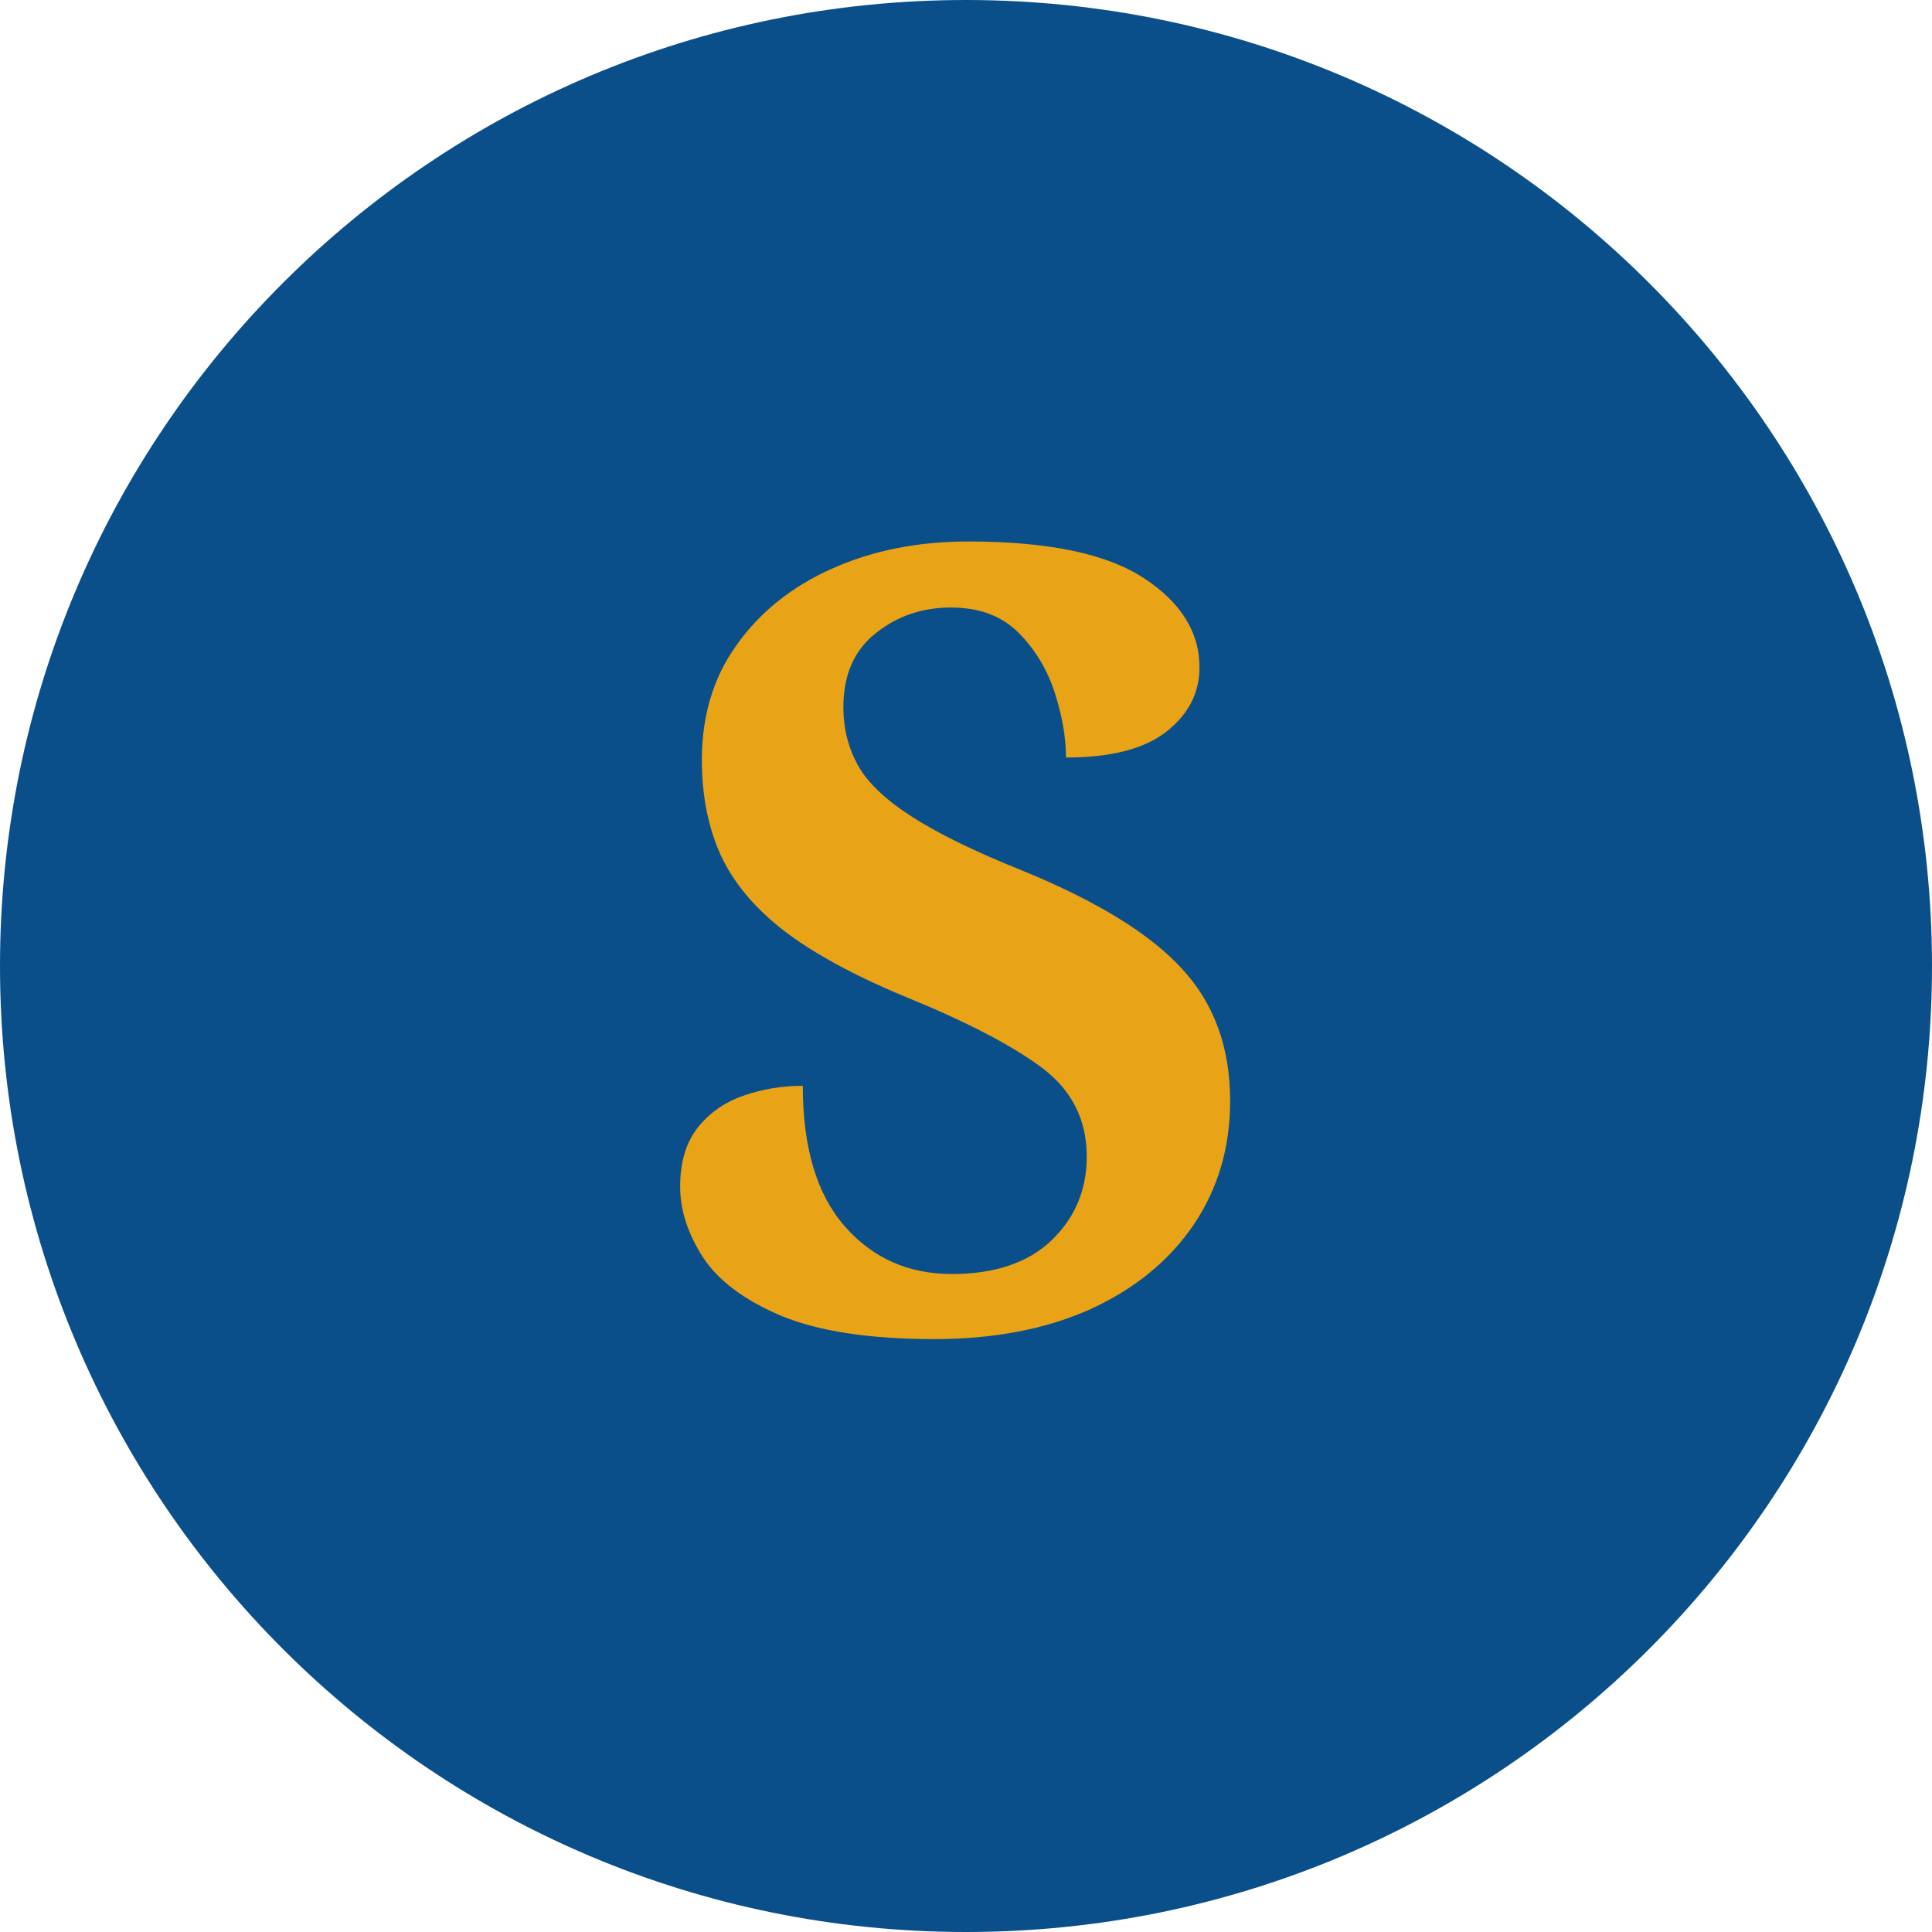
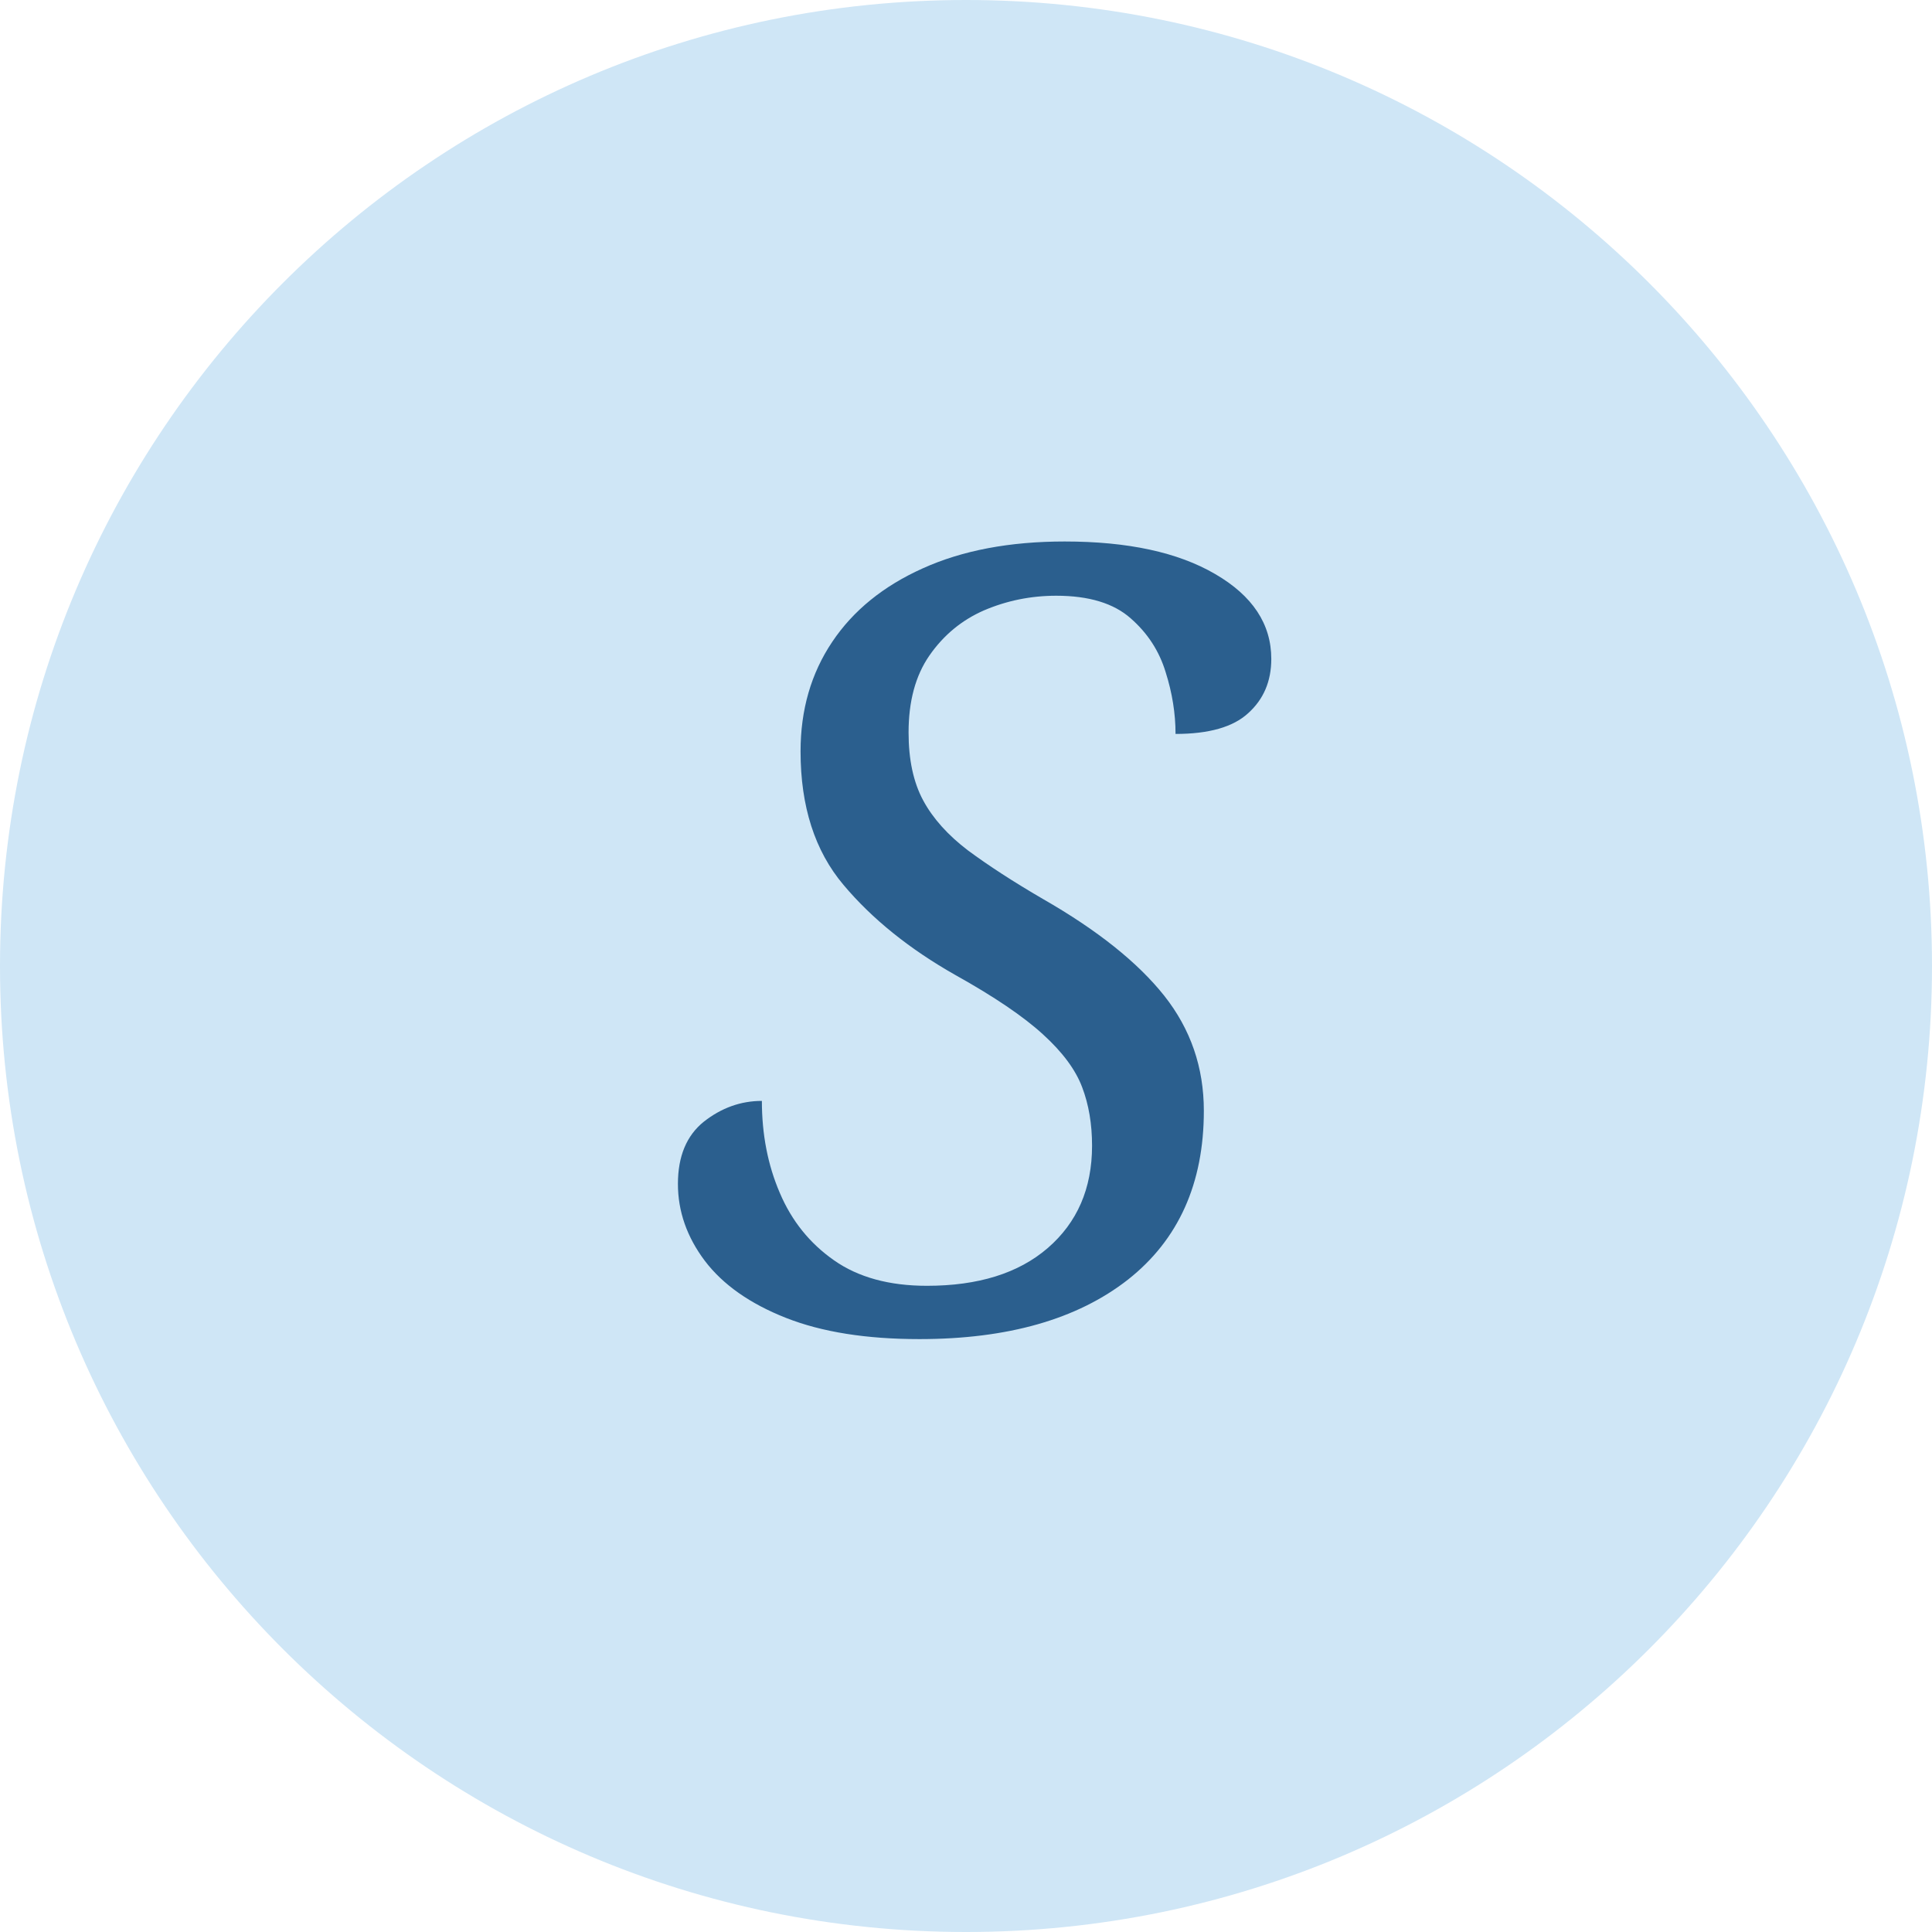
<svg xmlns="http://www.w3.org/2000/svg" viewBox="0 0 64 64">
-   <circle cx="32" cy="32" r="32" fill="#0b4f8a" />
-   <text x="32" y="44" text-anchor="middle" font-family="Georgia,serif" font-weight="700" font-size="36" fill="#e8a317">S</text>
+   <circle cx="32" cy="32" r="32" fill="#cfe6f6" />
+   <text x="32" y="44" text-anchor="middle" font-family="Georgia,serif" font-style="italic" font-size="36" fill="#2b5f8e">S</text>
</svg>
